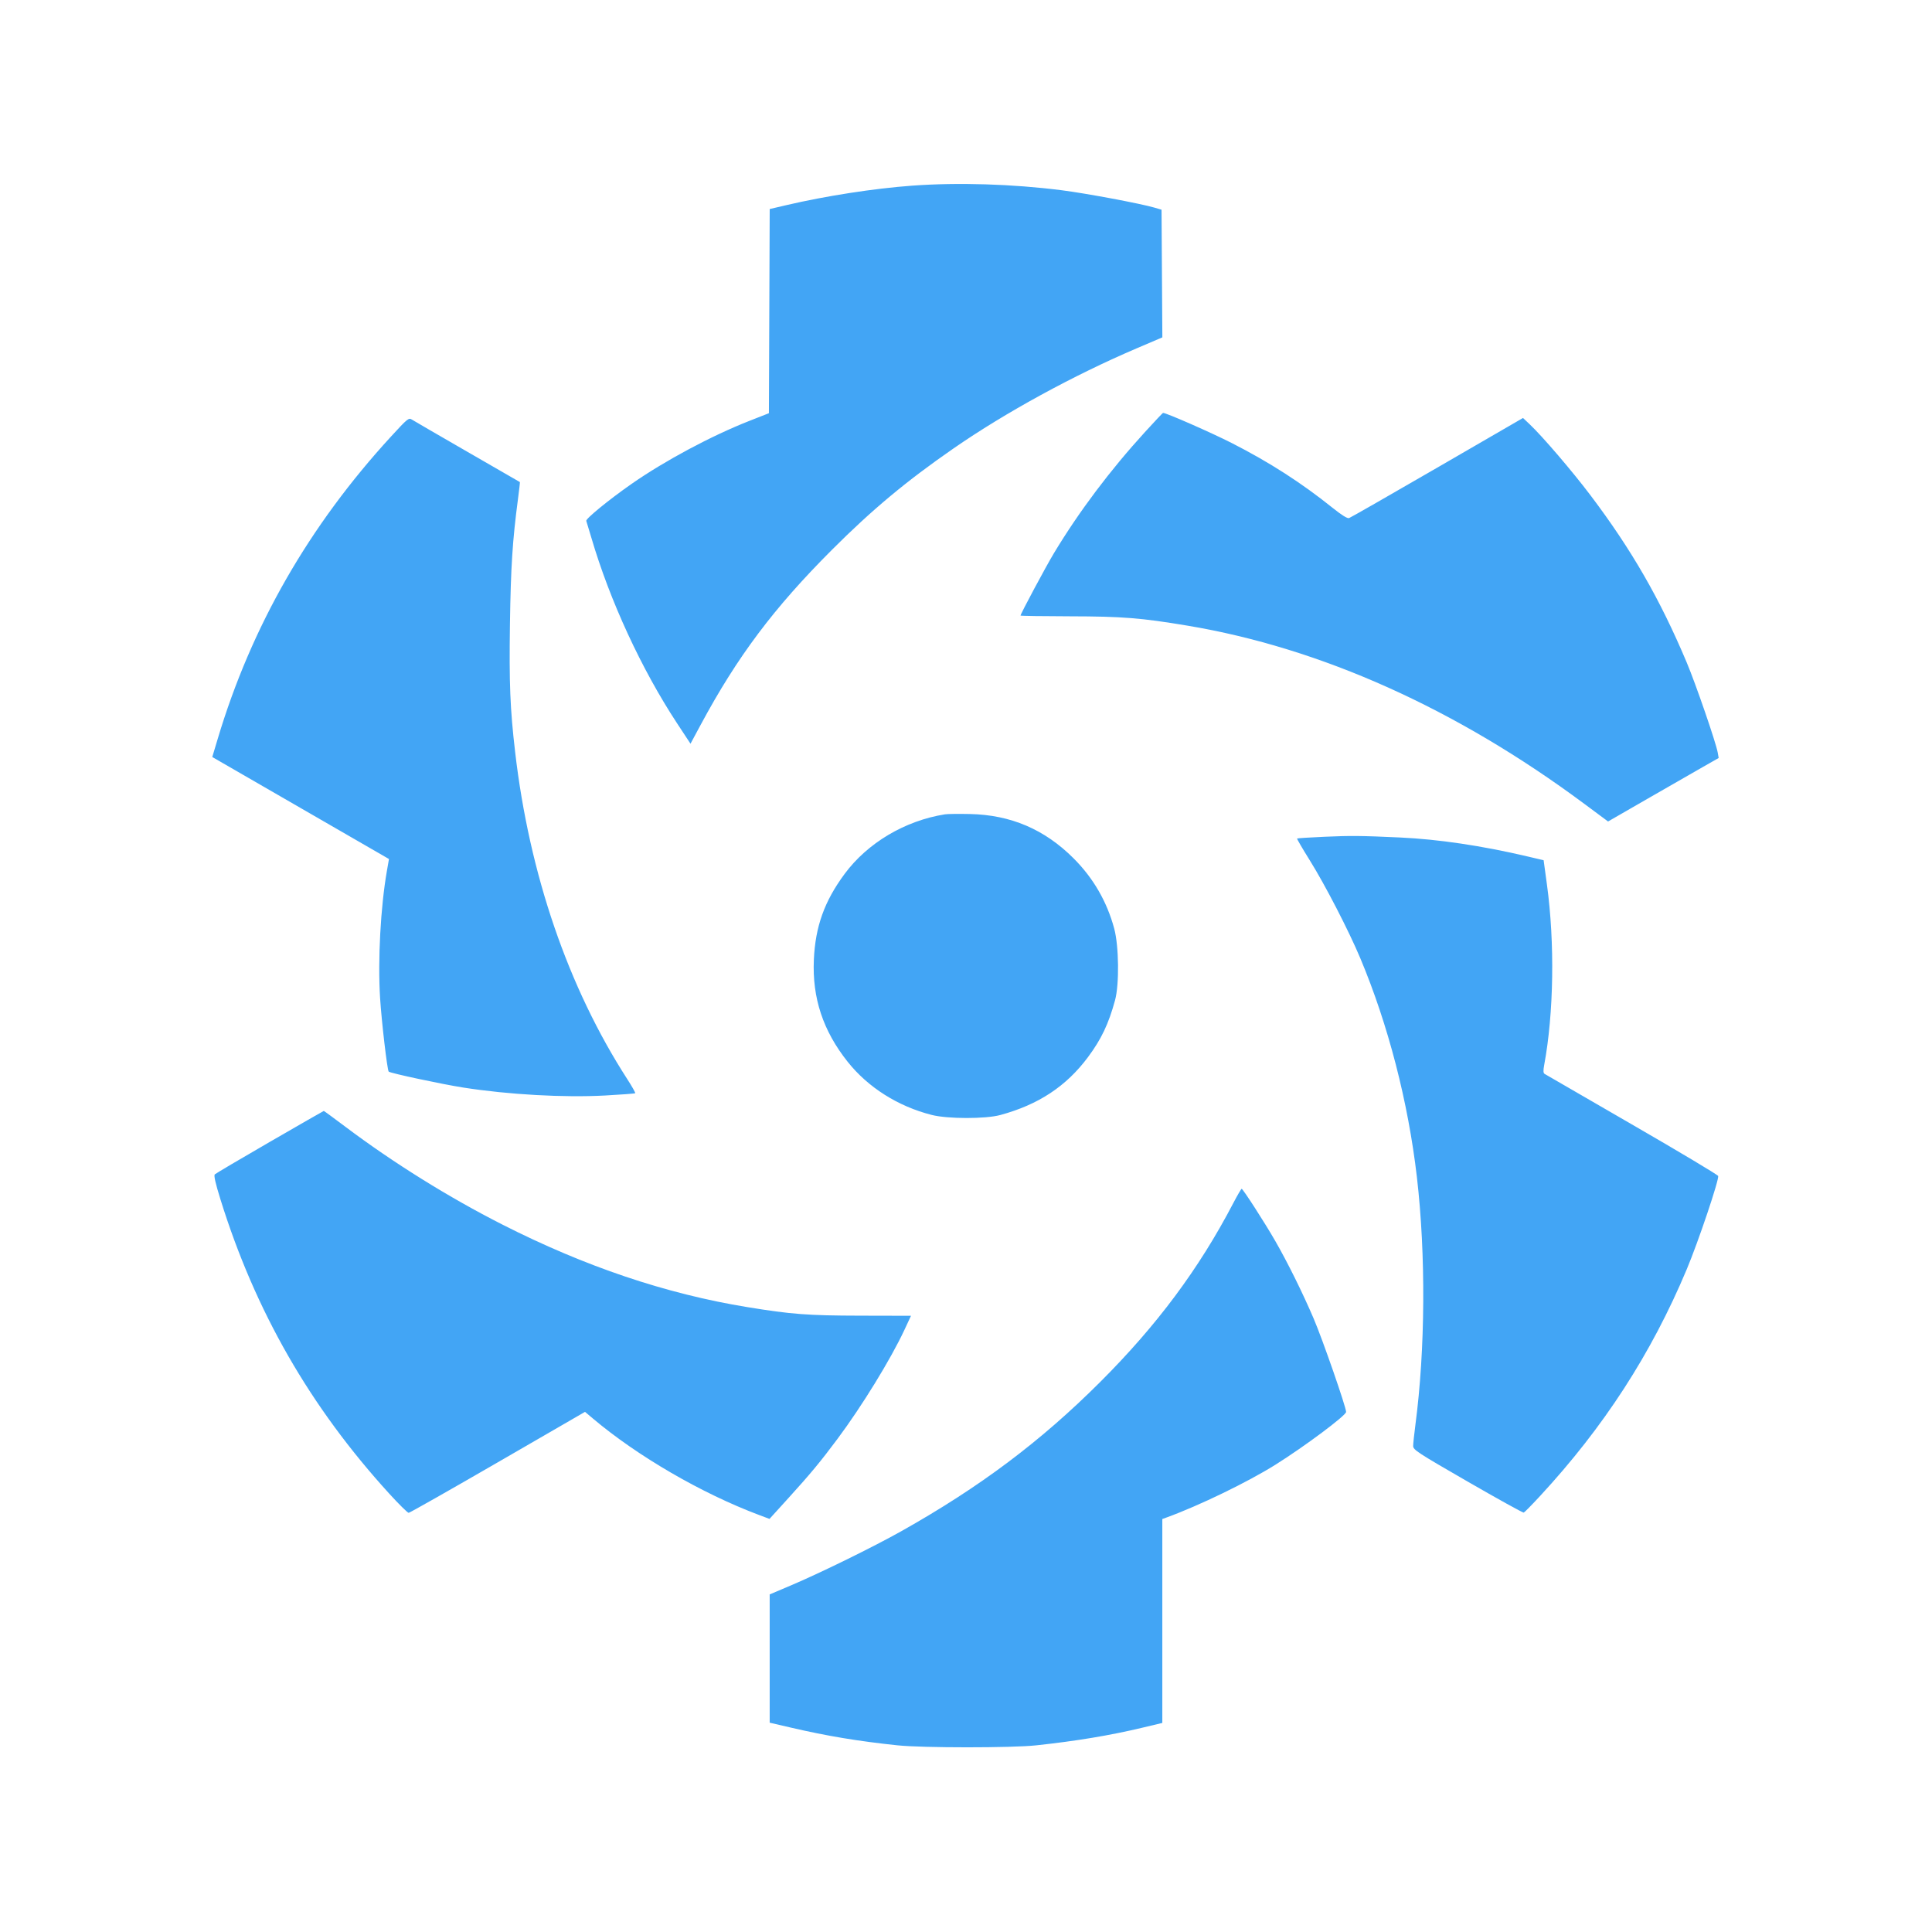
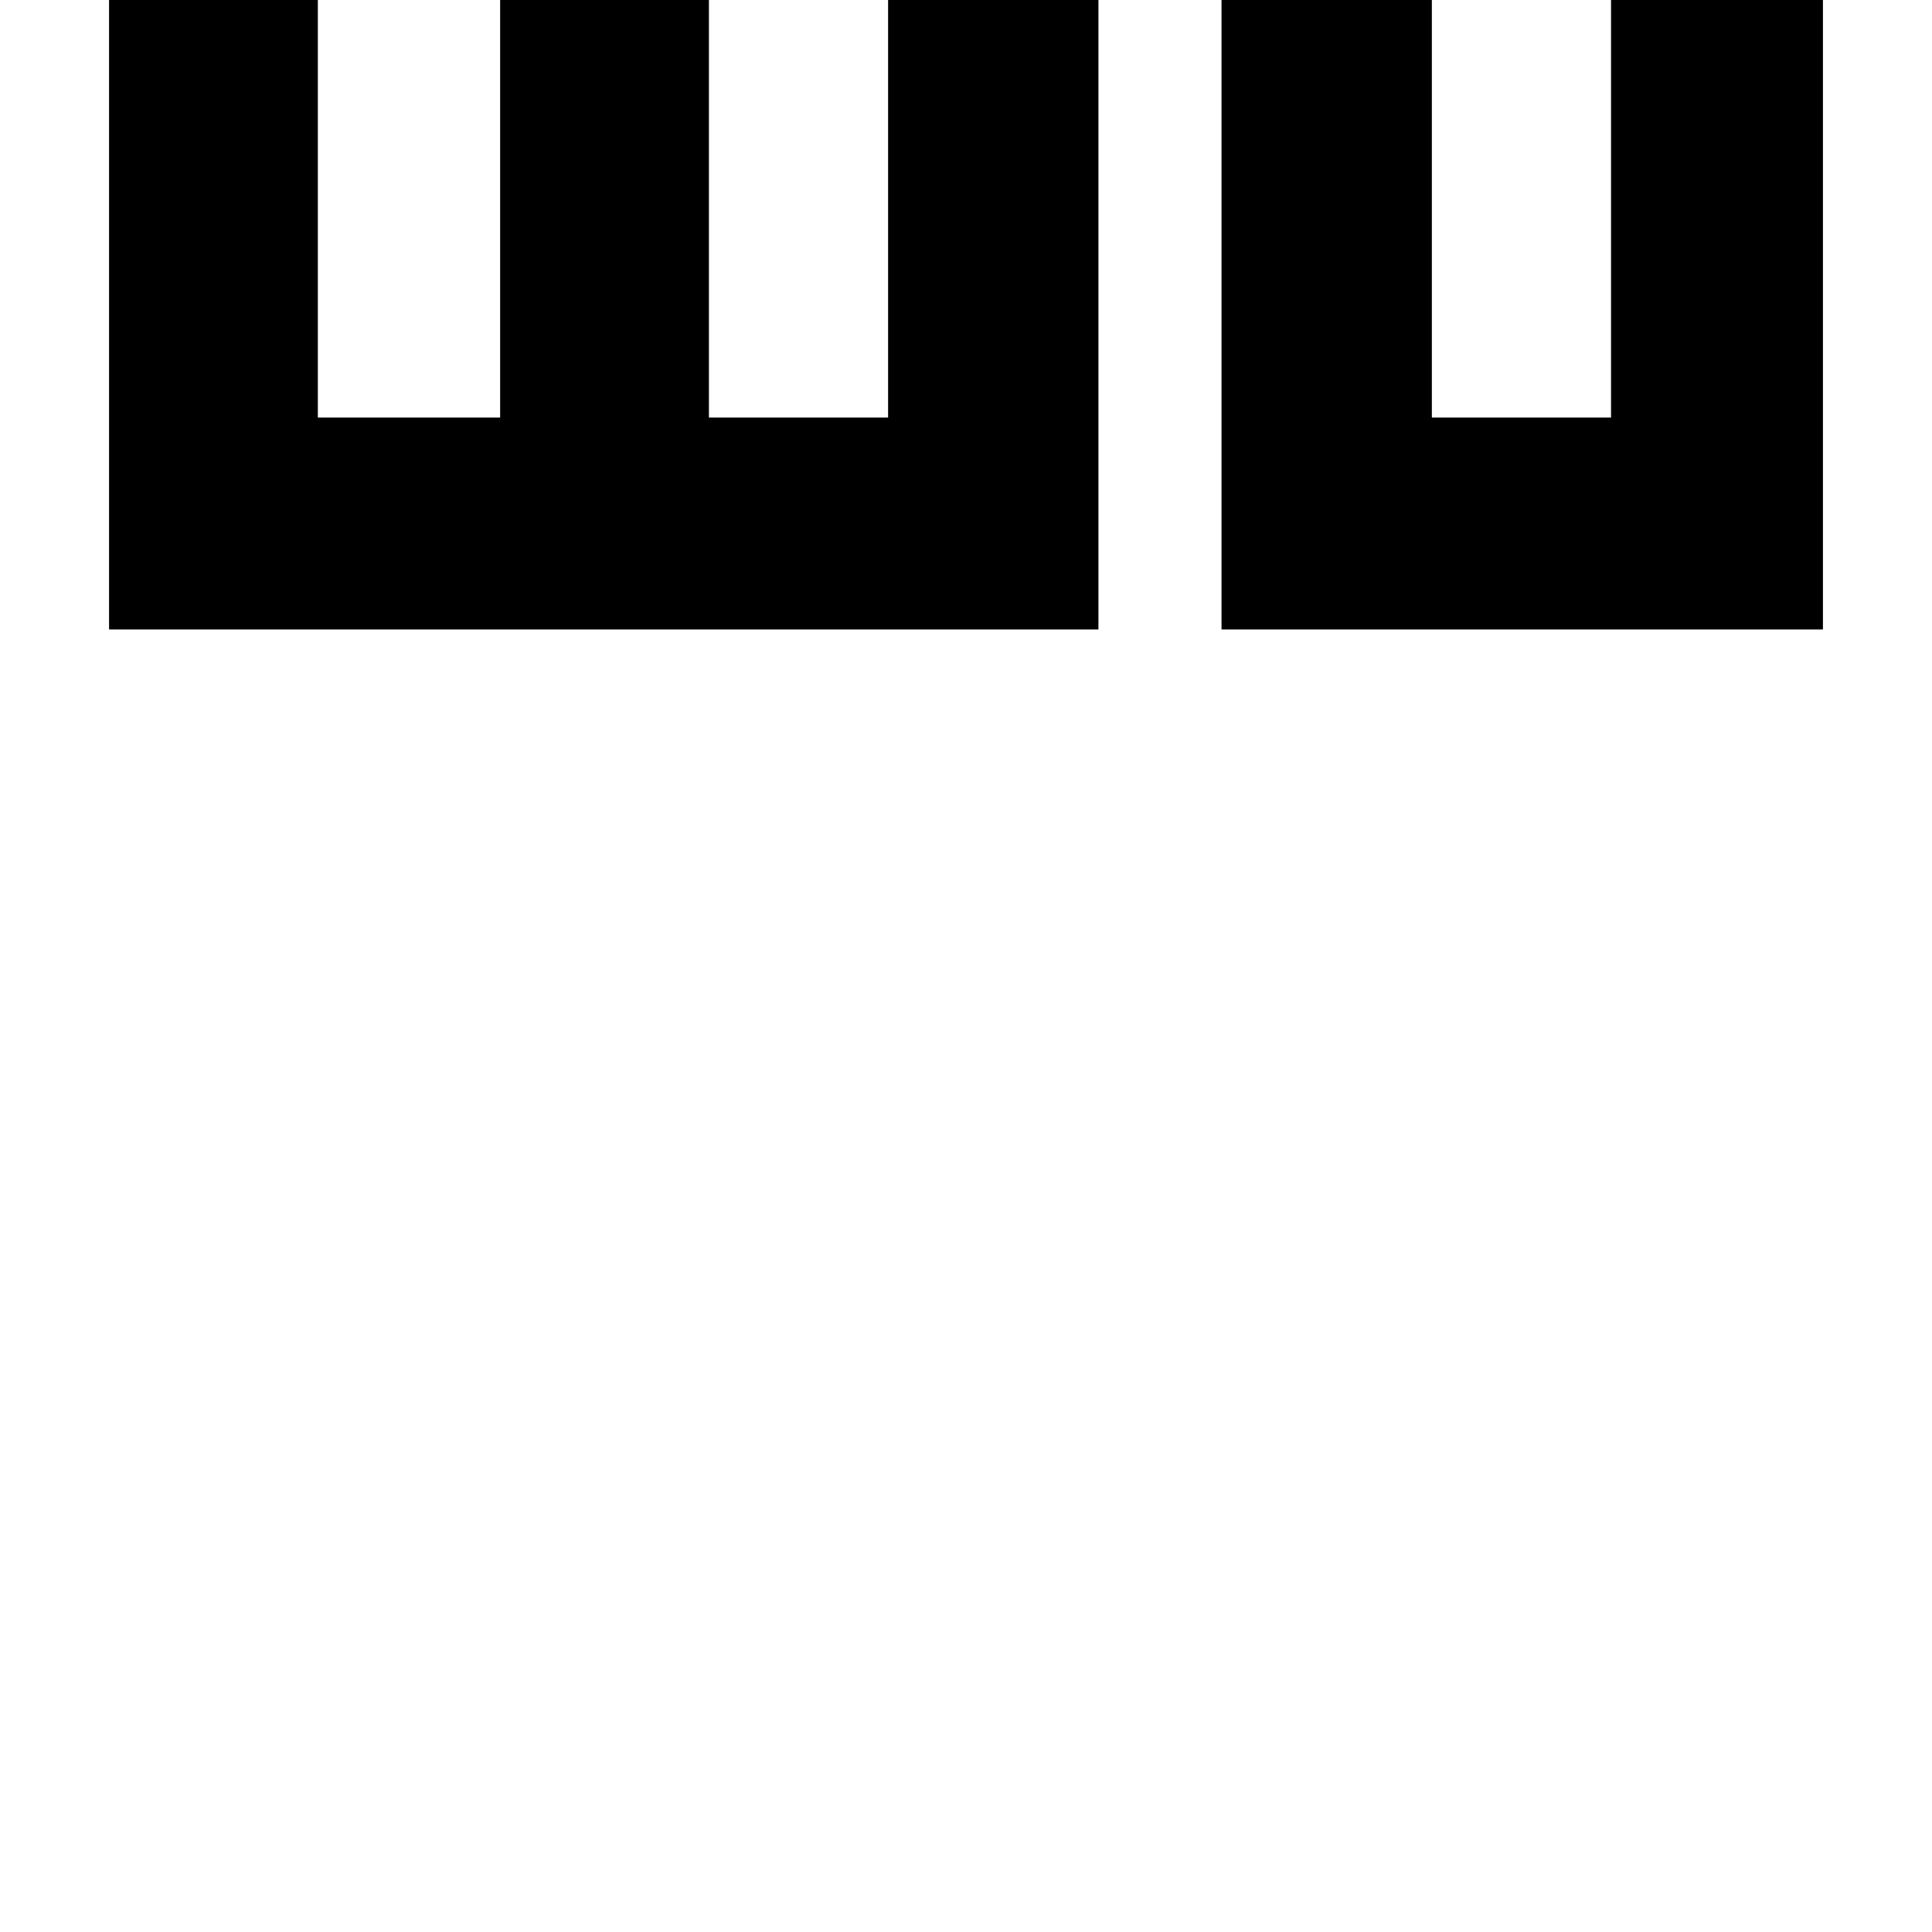
<svg xmlns="http://www.w3.org/2000/svg" width="1240" height="1240">
-   <path d="M585.5 119.157c-24.392 1.775-55.454 6.582-80.743 12.495l-10.743 2.512-.257 65.522-.257 65.523-12.5 4.911c-24.453 9.608-54.301 25.574-75.692 40.488-14.402 10.041-29.52 22.393-29.025 23.713.243.648 1.692 5.443 3.22 10.655 11.868 40.48 32.267 84.639 55.173 119.442l8.503 12.917 6.683-12.417c23.502-43.672 46.807-74.722 84.066-112.002 25.738-25.754 47.825-44.173 78.072-65.109 33.386-23.108 77-46.934 117.761-64.332l16.261-6.94-.261-40.974-.261-40.973-4.5-1.319c-8.958-2.625-43.862-9.169-59.5-11.155-31.749-4.032-66.513-5.102-96-2.957M734.906 277.25c-22.472 24.627-42.334 51.05-58.443 77.75-5.099 8.45-21.464 39.014-21.462 40.083 0 .229 14.287.445 31.75.479 33.627.065 45.612 1.017 75.303 5.978 85.759 14.331 172.63 53.33 254.813 114.394l15.221 11.31 25.706-14.808c14.138-8.144 30.112-17.312 35.497-20.372l9.79-5.564-.61-3.5c-1.096-6.29-14.149-44.185-19.977-58-17.139-40.622-35.248-72.077-61.599-107-11.686-15.488-30.818-37.844-39.039-45.62l-4.356-4.119-55 31.858c-30.25 17.522-55.747 32.106-56.66 32.408-1.079.358-4.75-1.93-10.5-6.543-20.084-16.116-40.545-29.274-64.607-41.547C777.601 277.739 748.585 265 746.461 265c-.207 0-5.407 5.512-11.555 12.25m-483.911 2.889c-52.729 57.452-89.592 121.745-111.254 194.044l-3.501 11.683 56.707 32.735 56.706 32.734-1.326 7.583c-4.069 23.272-5.894 57.248-4.381 81.582.926 14.898 4.591 46.254 5.526 47.28.898.986 34.289 8.122 48.028 10.264 28.958 4.515 64.488 6.499 90.867 5.074 10.377-.56 19.07-1.222 19.319-1.471.248-.248-2.035-4.306-5.074-9.017-37.96-58.843-62.879-131.564-72.005-210.13-3.219-27.711-3.869-43.866-3.307-82.149.534-36.338 1.631-53.441 5.12-79.832.798-6.039 1.368-11.04 1.266-11.112-.102-.073-15.261-8.815-33.686-19.427-18.425-10.613-34.464-19.919-35.642-20.682-2.027-1.312-2.739-.735-13.363 10.841M606.5 522.653c-25.669 4.073-49.712 18.357-64.437 38.283-12.956 17.531-18.769 33.768-19.713 55.064-1.087 24.502 5.901 45.6 21.676 65.452 13.091 16.473 32.315 28.634 53.974 34.141 10.222 2.599 34.507 2.629 44 .054 24.469-6.637 42.328-18.418 56.253-37.107 8.576-11.511 13.261-21.347 17.403-36.54 2.782-10.202 2.502-34.762-.523-46-4.654-17.286-13.403-32.422-26.057-45.076-18.639-18.639-40.322-27.911-66.576-28.47-7.15-.152-14.35-.062-16 .199m243.676 14.396c-9.529.421-17.487.928-17.685 1.126-.198.198 3.43 6.427 8.061 13.843 9.872 15.805 25.076 45.255 32.515 62.982 17.89 42.628 30.726 92.267 36.33 140.5 5.776 49.707 5.41 110.661-.955 158.936-.793 6.015-1.442 12.144-1.442 13.62 0 2.476 2.712 4.248 35.027 22.888 19.264 11.113 35.44 20.059 35.946 19.88.506-.178 5.205-4.957 10.444-10.619 40.968-44.285 71.417-91.321 94.113-145.385 7.518-17.906 21.003-57.989 20.208-60.062-.302-.785-25.229-15.681-55.393-33.103-30.165-17.421-55.37-32.011-56.011-32.422-.843-.54-.908-2.132-.233-5.74 6.158-32.924 6.854-78.418 1.771-115.688l-2.141-15.695-10.616-2.49c-29.261-6.862-56.983-10.974-81.615-12.105-25.026-1.149-31.483-1.212-48.324-.466M173.193 732.877c-18.869 10.91-34.771 20.301-35.338 20.868-.708.708.416 5.685 3.59 15.893 22.372 71.955 57.534 133.26 108.468 189.112 6.144 6.737 11.715 12.235 12.379 12.217.665-.019 26.402-14.607 57.195-32.419l55.987-32.386 5.013 4.231c28.719 24.239 69.849 48.122 106.705 61.961l6.691 2.512 11.972-13.183c14.282-15.727 20.74-23.512 31.675-38.183 15.78-21.171 34.174-51.134 42.972-70l4.197-9-32.6-.072c-33.662-.073-44.236-.877-72.599-5.517-52.086-8.52-104.017-26.026-157-52.926-34.47-17.5-69.941-39.589-100.682-62.699-7.525-5.657-13.825-10.277-14-10.266-.175.011-15.756 8.946-34.625 19.857M791.52 772.25c-22.058 42.207-48.977 78.371-85.449 114.795-38.124 38.072-77.236 67.416-127.546 95.69-17.969 10.099-51.743 26.686-70.775 34.76l-13.75 5.834v82.327l13.75 3.194c23.233 5.395 43.059 8.689 68.25 11.336 16.09 1.691 73.361 1.705 89 .021 25.772-2.774 47.439-6.375 68.25-11.344l12.75-3.045V974.95l2.75-1.001c20.982-7.643 52.157-22.755 69.847-33.859 18.882-11.852 45.274-31.559 45.357-33.868.102-2.831-15.119-46.644-20.841-59.99-7.171-16.726-16.651-35.878-24.655-49.808-6.712-11.68-20.708-33.401-21.531-33.415-.315-.005-2.748 4.154-5.407 9.241" fill="#42a5f5" fill-rule="evenodd" />
+   <path d="M70 202v202h635V0H570v268H455V0H321v268H204V0H70v202m714 0v202h386V0h-136v268H919V0H784v202" fill="undefined" fill-rule="evenodd" />
</svg>
